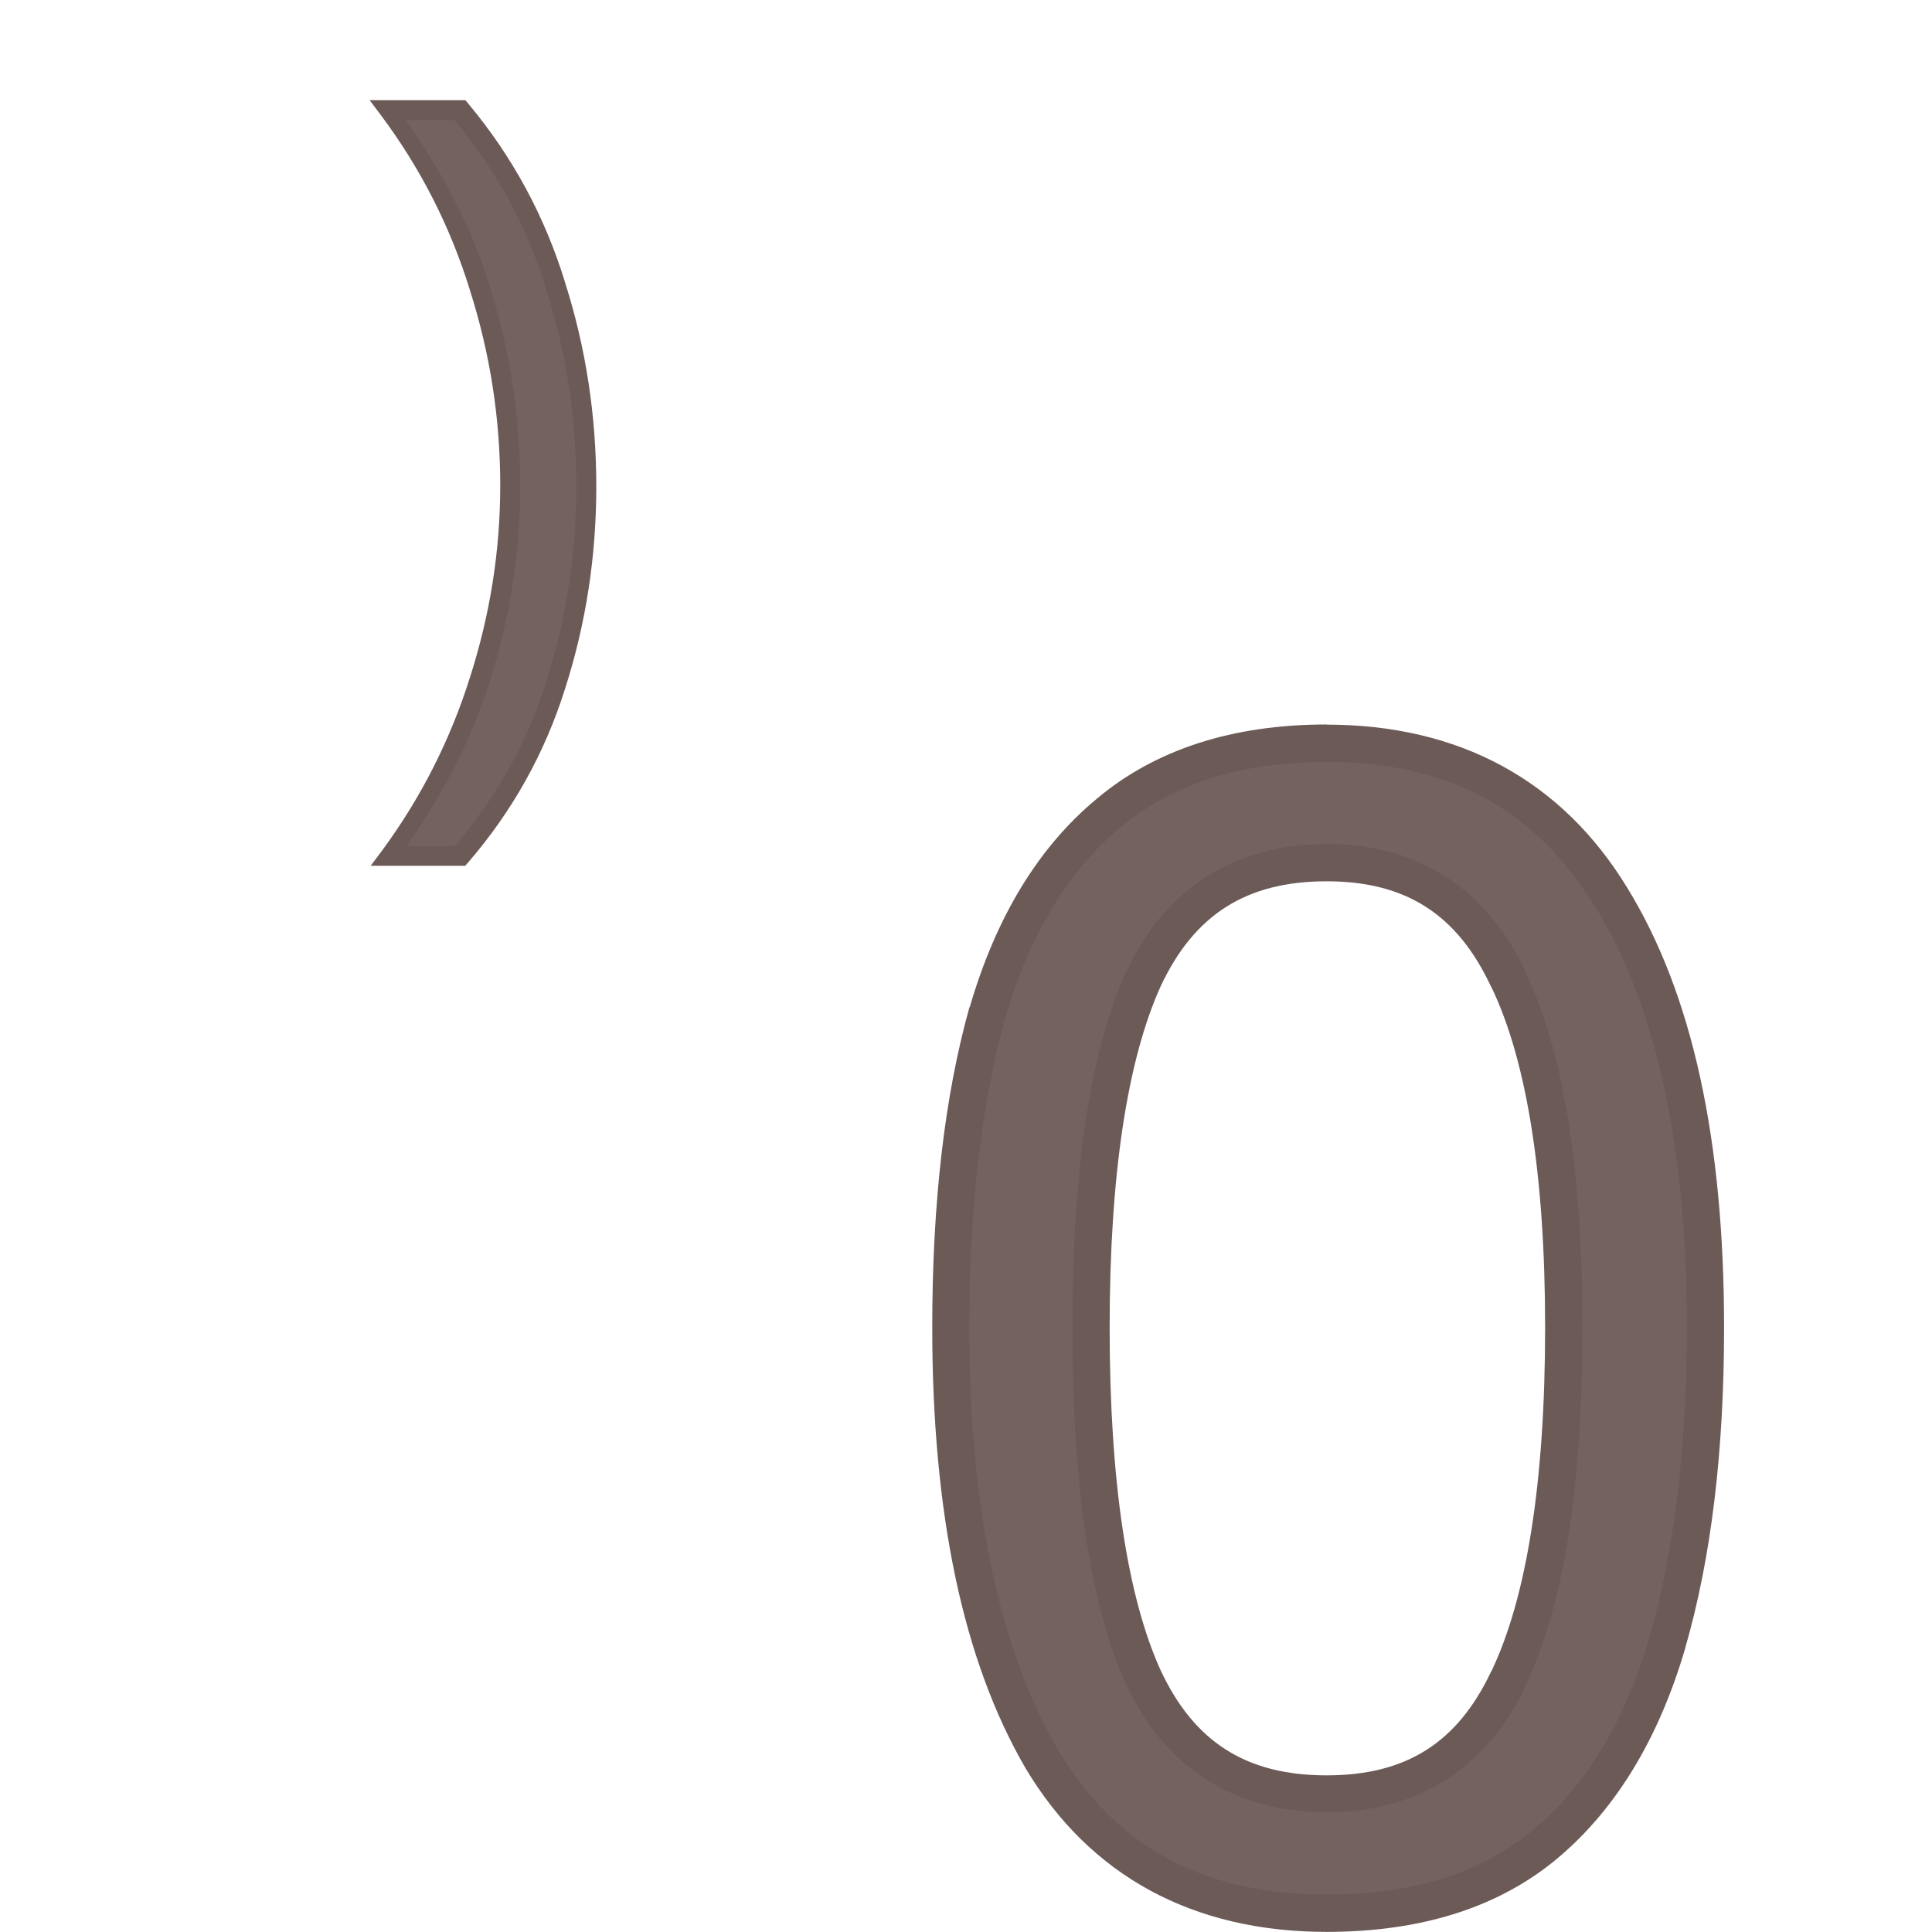
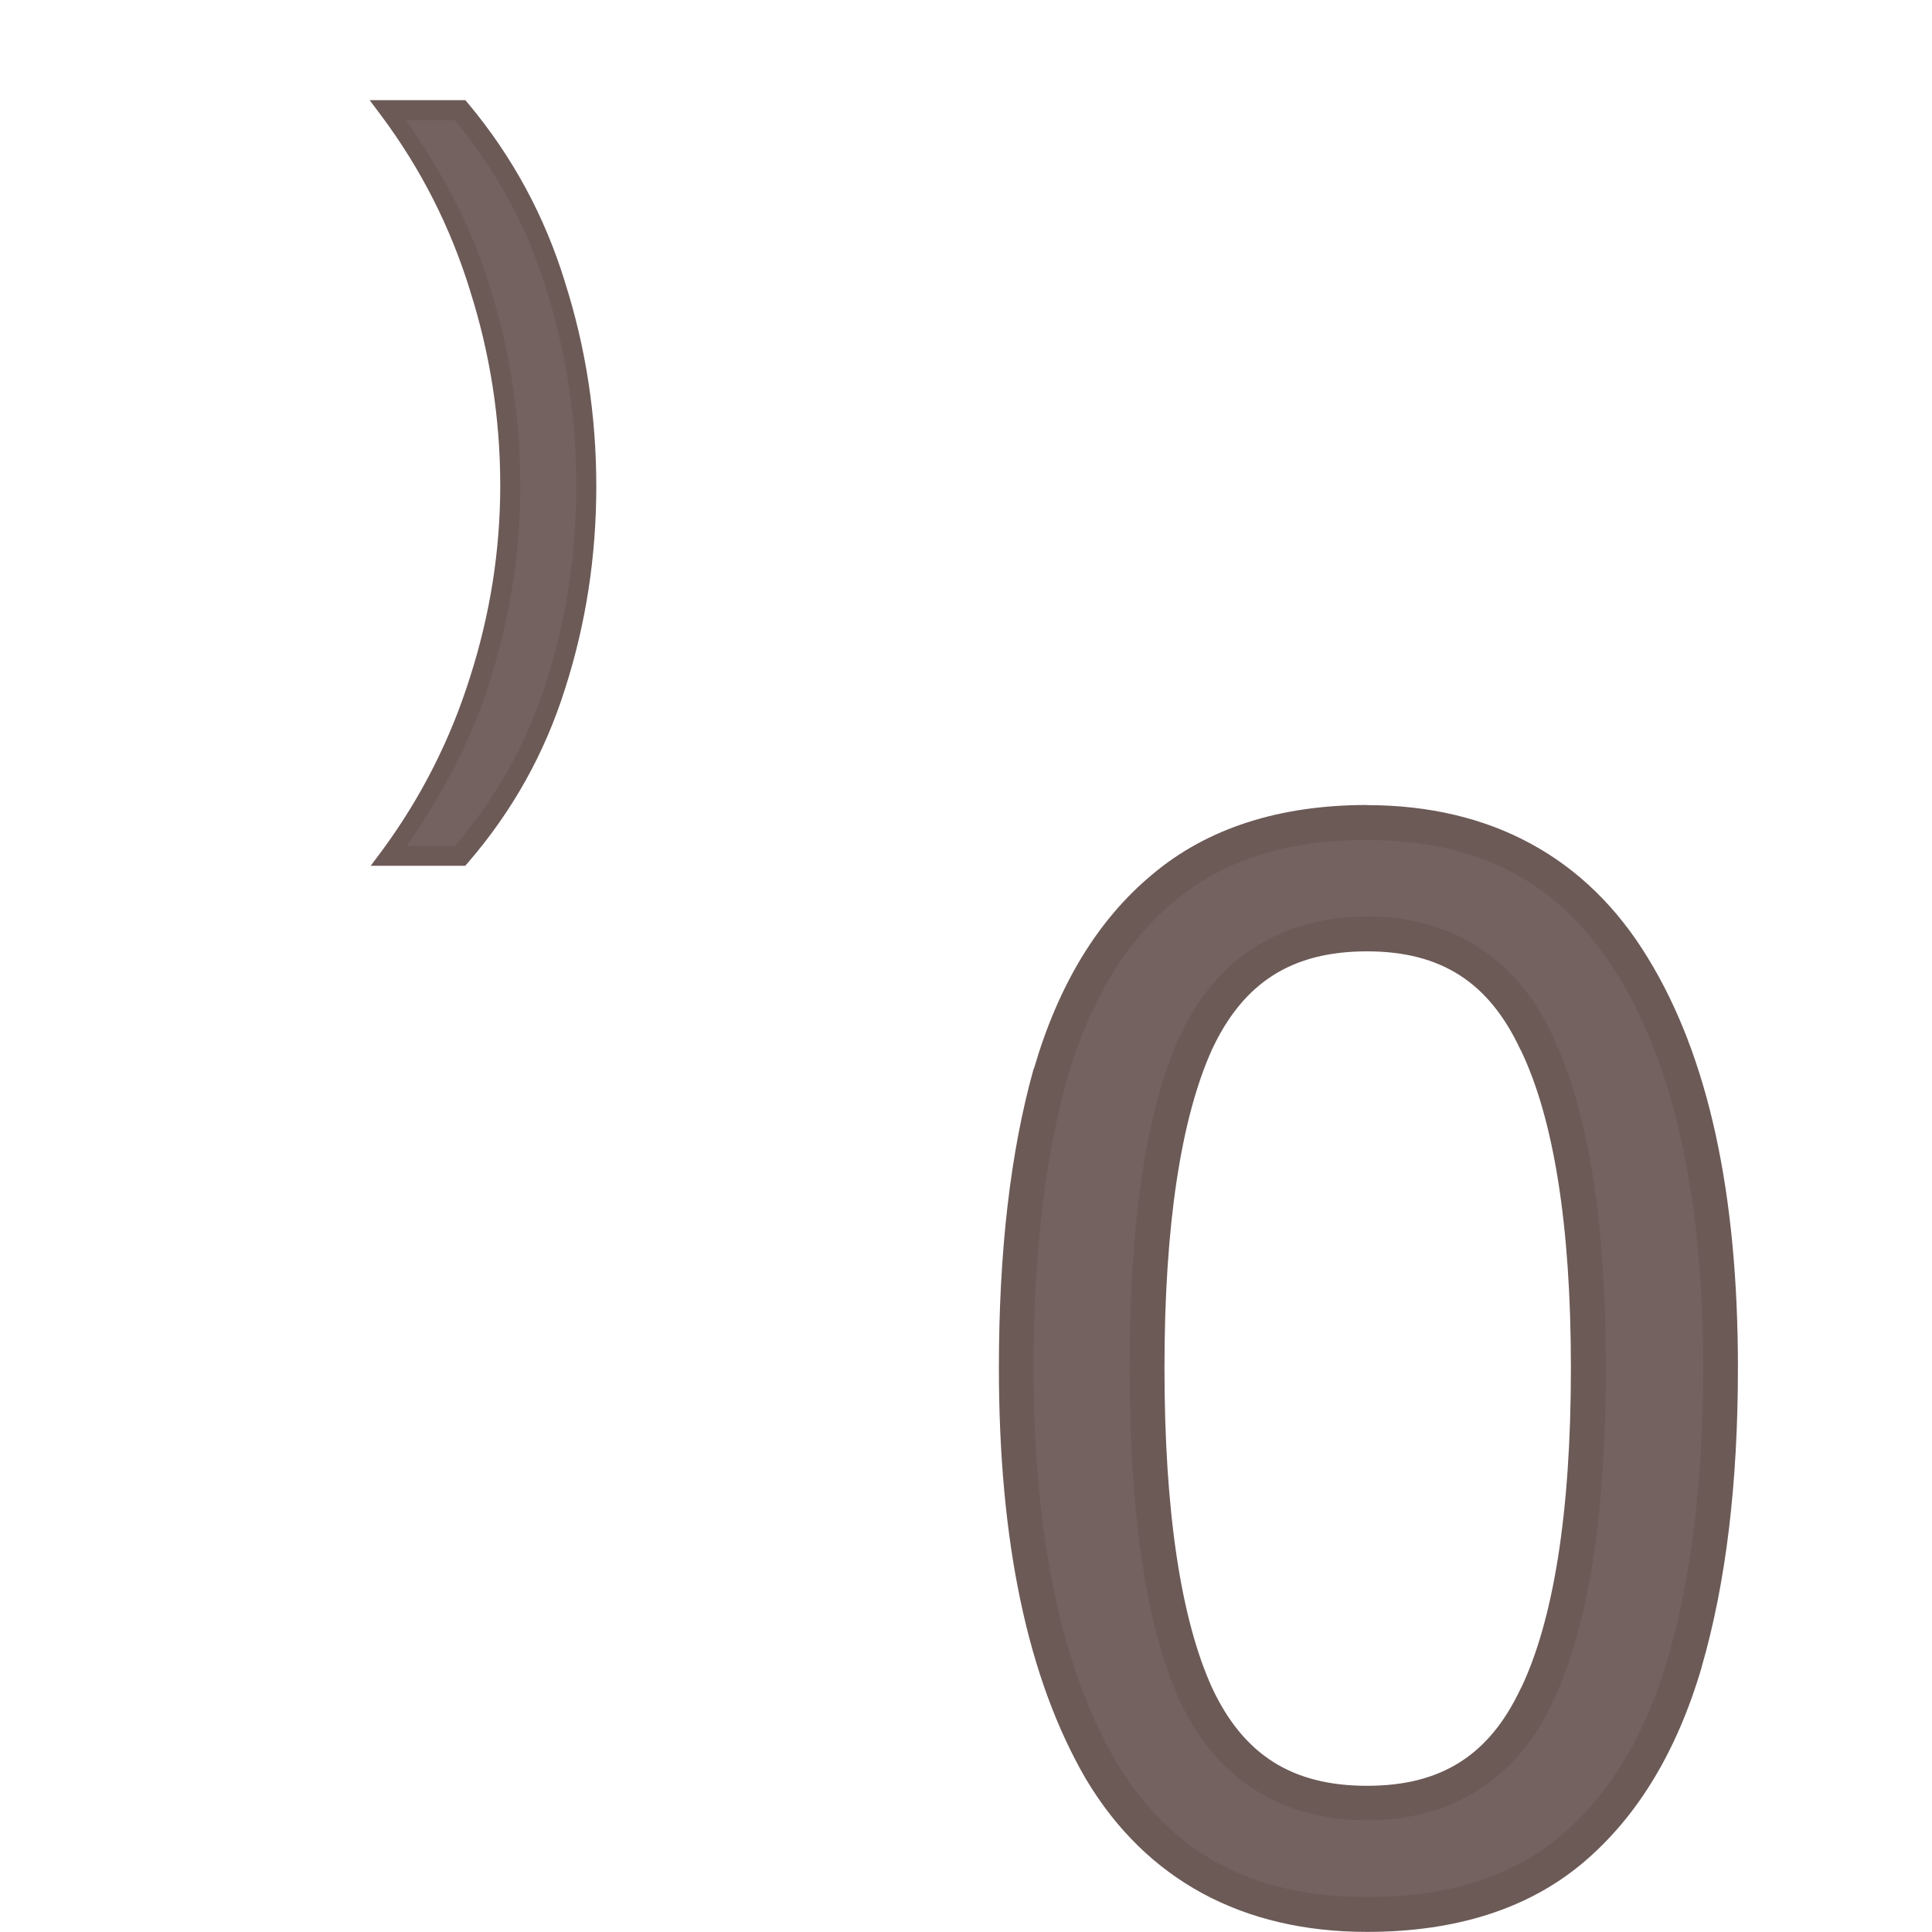
- <svg xmlns="http://www.w3.org/2000/svg" width="24mm" height="24mm" viewBox="0 0 24 24" version="1.1" id="svg3005">
-   <defs id="defs2999" />
-   <g id="layer1" transform="translate(-392.4345,-266.9464)">
-     <g id="g2296" transform="translate(241.0241,-99.55693)">
-       <rect style="fill:none;stroke:none;stroke-width:0.1" id="rect10-5-49" width="24" height="24" x="151.41" y="366.503" />
-       <g id="g3236" transform="matrix(0.625,0,0,0.625,208.8962,208.1702)">
-         <rect style="fill:none;stroke:none;stroke-width:0.1" id="rect10-5-49-9" width="24" height="24" x="-77.577" y="267.733" />
-         <g id="g3310-3" style="font-size:11.289px;line-height:1.25;font-family:'Noto Sans';-inkscape-font-specification:'Noto Sans';letter-spacing:0px;word-spacing:0px;fill:#6c5a57;fill-opacity:0.953;stroke-width:0.265" transform="matrix(2.802858,0,0,2.802858,210.644,-127.9075)">
-           <path style="color:#000000;font-style:normal;font-variant:normal;font-weight:normal;font-stretch:normal;font-size:medium;line-height:1.25;font-family:'Noto Sans';-inkscape-font-specification:'Noto Sans';font-variant-ligatures:normal;font-variant-position:normal;font-variant-caps:normal;font-variant-numeric:normal;font-variant-alternates:normal;font-variant-east-asian:normal;font-feature-settings:normal;font-variation-settings:normal;text-indent:0;text-align:start;text-decoration:none;text-decoration-line:none;text-decoration-style:solid;text-decoration-color:#000000;letter-spacing:0px;word-spacing:0px;text-transform:none;writing-mode:lr-tb;direction:ltr;text-orientation:mixed;dominant-baseline:auto;baseline-shift:baseline;text-anchor:start;white-space:normal;shape-padding:0;shape-margin:0;inline-size:0;clip-rule:nonzero;display:inline;overflow:visible;visibility:visible;isolation:auto;mix-blend-mode:normal;color-interpolation:sRGB;color-interpolation-filters:linearRGB;solid-color:#000000;solid-opacity:1;vector-effect:none;fill:#6c5a57;fill-opacity:0.953;fill-rule:nonzero;stroke:none;stroke-width:0.265;stroke-linecap:butt;stroke-linejoin:miter;stroke-miterlimit:4;stroke-dasharray:none;stroke-dashoffset:0;stroke-opacity:1;color-rendering:auto;image-rendering:auto;shape-rendering:auto;text-rendering:auto;enable-background:accumulate;stop-color:#000000;stop-opacity:1" d="m -95.874,145.432 c 0,0.865 -0.09,1.611 -0.271,2.235 -0.181,0.617 -0.467,1.091 -0.858,1.422 -0.391,0.331 -0.911,0.497 -1.558,0.497 -0.911,0 -1.584,-0.365 -2.021,-1.095 -0.429,-0.738 -0.643,-1.757 -0.643,-3.059 0,-0.873 0.087,-1.618 0.26,-2.235 0.181,-0.617 0.467,-1.087 0.858,-1.411 0.391,-0.331 0.907,-0.497 1.547,-0.497 0.903,0 1.577,0.365 2.021,1.095 0.444,0.722 0.666,1.738 0.666,3.048 z m -4.358,0 c 0,1.106 0.124,1.934 0.373,2.484 0.256,0.549 0.689,0.824 1.298,0.824 0.602,0 1.031,-0.271 1.287,-0.813 0.263,-0.549 0.395,-1.381 0.395,-2.495 0,-1.099 -0.132,-1.923 -0.395,-2.472 -0.256,-0.549 -0.685,-0.824 -1.287,-0.824 -0.61,0 -1.042,0.275 -1.298,0.824 -0.248,0.549 -0.373,1.373 -0.373,2.472 z" id="path3312-2" />
-           <path style="color:#000000;font-style:normal;font-variant:normal;font-weight:normal;font-stretch:normal;font-size:medium;line-height:1.25;font-family:'Noto Sans';-inkscape-font-specification:'Noto Sans';font-variant-ligatures:normal;font-variant-position:normal;font-variant-caps:normal;font-variant-numeric:normal;font-variant-alternates:normal;font-variant-east-asian:normal;font-feature-settings:normal;font-variation-settings:normal;text-indent:0;text-align:start;text-decoration:none;text-decoration-line:none;text-decoration-style:solid;text-decoration-color:#000000;letter-spacing:0px;word-spacing:0px;text-transform:none;writing-mode:lr-tb;direction:ltr;text-orientation:mixed;dominant-baseline:auto;baseline-shift:baseline;text-anchor:start;white-space:normal;shape-padding:0;shape-margin:0;inline-size:0;clip-rule:nonzero;display:inline;overflow:visible;visibility:visible;isolation:auto;mix-blend-mode:normal;color-interpolation:sRGB;color-interpolation-filters:linearRGB;solid-color:#000000;solid-opacity:1;vector-effect:none;fill-opacity:1;fill-rule:nonzero;stroke:none;stroke-width:0.265;stroke-linecap:butt;stroke-linejoin:miter;stroke-miterlimit:4;stroke-dasharray:none;stroke-dashoffset:0;stroke-opacity:1;color-rendering:auto;image-rendering:auto;shape-rendering:auto;text-rendering:auto;enable-background:accumulate;stop-color:#000000;stop-opacity:1" d="m -98.561,141.156 c -0.663,0 -1.214,0.175 -1.633,0.529 -0.414,0.344 -0.713,0.84 -0.898,1.475 h -0.002 c -0.177,0.633 -0.264,1.39 -0.264,2.271 0,1.317 0.216,2.36 0.662,3.127 0.457,0.765 1.189,1.16 2.135,1.16 0.67,0 1.224,-0.173 1.643,-0.527 0.415,-0.351 0.714,-0.851 0.9,-1.486 v -0.002 c 0.185,-0.64 0.275,-1.397 0.275,-2.271 0,-1.324 -0.223,-2.364 -0.686,-3.117 -0.465,-0.764 -1.194,-1.158 -2.133,-1.158 z m 0,0.266 c 0.867,0 1.483,0.335 1.906,1.031 h 0.002 c 0.425,0.692 0.646,1.684 0.646,2.979 0,0.856 -0.09,1.59 -0.266,2.199 -0.175,0.599 -0.448,1.046 -0.816,1.357 -0.364,0.308 -0.848,0.465 -1.473,0.465 -0.875,0 -1.491,-0.335 -1.906,-1.029 -0.412,-0.708 -0.627,-1.705 -0.627,-2.992 0,-0.864 0.087,-1.596 0.256,-2.197 v -0.002 c 0.175,-0.597 0.448,-1.042 0.814,-1.346 h 0.002 c 0.364,-0.308 0.844,-0.465 1.461,-0.465 z m 0,0.582 c -0.649,0 -1.145,0.315 -1.418,0.9 h -0.002 c -0.262,0.58 -0.383,1.419 -0.383,2.527 0,1.116 0.121,1.959 0.383,2.539 h 0.002 c 0.273,0.586 0.769,0.9 1.418,0.9 0.641,0 1.133,-0.31 1.406,-0.887 v -0.002 c 0.278,-0.581 0.408,-1.427 0.408,-2.551 0,-1.109 -0.13,-1.947 -0.408,-2.527 v -0.002 c -0.273,-0.584 -0.764,-0.898 -1.406,-0.898 z m 0,0.264 c 0.562,0 0.927,0.235 1.166,0.748 l 0.002,0.002 c 0.249,0.518 0.381,1.326 0.381,2.414 0,1.103 -0.133,1.92 -0.381,2.438 h -0.002 v 0.002 c -0.239,0.506 -0.604,0.736 -1.166,0.736 -0.569,0 -0.939,-0.235 -1.178,-0.746 -0.235,-0.519 -0.361,-1.333 -0.361,-2.43 0,-1.089 0.127,-1.899 0.361,-2.418 0.239,-0.511 0.609,-0.746 1.178,-0.746 z" id="path3314-0" />
+ <svg xmlns="http://www.w3.org/2000/svg" width="24mm" height="24mm" viewBox="0 0 24 24" version="1.1" id="svg9261">
+   <defs id="defs9255" />
+   <g id="layer1" transform="translate(-360.6845,-300.9643)">
+     <g id="g2979" transform="translate(209.2741,-65.53907)">
+       <g id="g2214">
+         <rect style="fill:none;stroke:none;stroke-width:0.1" id="rect10-5-49" width="24" height="24" x="151.41" y="366.503" />
+         <g id="g3236" transform="matrix(0.5833333,0,0,0.5833333,206.6638,220.3258)">
+           <rect style="fill:none;stroke:none;stroke-width:0.1" id="rect10-5-49-9" width="24" height="24" x="-77.577" y="267.733" />
+           <g id="g3310-3" style="font-size:11.289px;line-height:1.25;font-family:'Noto Sans';-inkscape-font-specification:'Noto Sans';letter-spacing:0px;word-spacing:0px;fill:#6c5a57;fill-opacity:0.953;stroke-width:0.265" transform="matrix(2.802858,0,0,2.802858,210.644,-127.9075)">
+             <path style="color:#000000;font-style:normal;font-variant:normal;font-weight:normal;font-stretch:normal;font-size:medium;line-height:1.25;font-family:'Noto Sans';-inkscape-font-specification:'Noto Sans';font-variant-ligatures:normal;font-variant-position:normal;font-variant-caps:normal;font-variant-numeric:normal;font-variant-alternates:normal;font-variant-east-asian:normal;font-feature-settings:normal;font-variation-settings:normal;text-indent:0;text-align:start;text-decoration:none;text-decoration-line:none;text-decoration-style:solid;text-decoration-color:#000000;letter-spacing:0px;word-spacing:0px;text-transform:none;writing-mode:lr-tb;direction:ltr;text-orientation:mixed;dominant-baseline:auto;baseline-shift:baseline;text-anchor:start;white-space:normal;shape-padding:0;shape-margin:0;inline-size:0;clip-rule:nonzero;display:inline;overflow:visible;visibility:visible;isolation:auto;mix-blend-mode:normal;color-interpolation:sRGB;color-interpolation-filters:linearRGB;solid-color:#000000;solid-opacity:1;vector-effect:none;fill:#6c5a57;fill-opacity:0.953;fill-rule:nonzero;stroke:none;stroke-width:0.265;stroke-linecap:butt;stroke-linejoin:miter;stroke-miterlimit:4;stroke-dasharray:none;stroke-dashoffset:0;stroke-opacity:1;color-rendering:auto;image-rendering:auto;shape-rendering:auto;text-rendering:auto;enable-background:accumulate;stop-color:#000000;stop-opacity:1" d="m -95.874,145.432 c 0,0.865 -0.09,1.611 -0.271,2.235 -0.181,0.617 -0.467,1.091 -0.858,1.422 -0.391,0.331 -0.911,0.497 -1.558,0.497 -0.911,0 -1.584,-0.365 -2.021,-1.095 -0.429,-0.738 -0.643,-1.757 -0.643,-3.059 0,-0.873 0.087,-1.618 0.26,-2.235 0.181,-0.617 0.467,-1.087 0.858,-1.411 0.391,-0.331 0.907,-0.497 1.547,-0.497 0.903,0 1.577,0.365 2.021,1.095 0.444,0.722 0.666,1.738 0.666,3.048 z m -4.358,0 c 0,1.106 0.124,1.934 0.373,2.484 0.256,0.549 0.689,0.824 1.298,0.824 0.602,0 1.031,-0.271 1.287,-0.813 0.263,-0.549 0.395,-1.381 0.395,-2.495 0,-1.099 -0.132,-1.923 -0.395,-2.472 -0.256,-0.549 -0.685,-0.824 -1.287,-0.824 -0.61,0 -1.042,0.275 -1.298,0.824 -0.248,0.549 -0.373,1.373 -0.373,2.472 z" id="path3312-2" />
+             <path style="color:#000000;font-style:normal;font-variant:normal;font-weight:normal;font-stretch:normal;font-size:medium;line-height:1.25;font-family:'Noto Sans';-inkscape-font-specification:'Noto Sans';font-variant-ligatures:normal;font-variant-position:normal;font-variant-caps:normal;font-variant-numeric:normal;font-variant-alternates:normal;font-variant-east-asian:normal;font-feature-settings:normal;font-variation-settings:normal;text-indent:0;text-align:start;text-decoration:none;text-decoration-line:none;text-decoration-style:solid;text-decoration-color:#000000;letter-spacing:0px;word-spacing:0px;text-transform:none;writing-mode:lr-tb;direction:ltr;text-orientation:mixed;dominant-baseline:auto;baseline-shift:baseline;text-anchor:start;white-space:normal;shape-padding:0;shape-margin:0;inline-size:0;clip-rule:nonzero;display:inline;overflow:visible;visibility:visible;isolation:auto;mix-blend-mode:normal;color-interpolation:sRGB;color-interpolation-filters:linearRGB;solid-color:#000000;solid-opacity:1;vector-effect:none;fill-opacity:1;fill-rule:nonzero;stroke:none;stroke-width:0.265;stroke-linecap:butt;stroke-linejoin:miter;stroke-miterlimit:4;stroke-dasharray:none;stroke-dashoffset:0;stroke-opacity:1;color-rendering:auto;image-rendering:auto;shape-rendering:auto;text-rendering:auto;enable-background:accumulate;stop-color:#000000;stop-opacity:1" d="m -98.561,141.156 c -0.663,0 -1.214,0.175 -1.633,0.529 -0.414,0.344 -0.713,0.84 -0.898,1.475 h -0.002 c -0.177,0.633 -0.264,1.39 -0.264,2.271 0,1.317 0.216,2.36 0.662,3.127 0.457,0.765 1.189,1.16 2.135,1.16 0.67,0 1.224,-0.173 1.643,-0.527 0.415,-0.351 0.714,-0.851 0.9,-1.486 v -0.002 c 0.185,-0.64 0.275,-1.397 0.275,-2.271 0,-1.324 -0.223,-2.364 -0.686,-3.117 -0.465,-0.764 -1.194,-1.158 -2.133,-1.158 z m 0,0.266 c 0.867,0 1.483,0.335 1.906,1.031 h 0.002 c 0.425,0.692 0.646,1.684 0.646,2.979 0,0.856 -0.09,1.59 -0.266,2.199 -0.175,0.599 -0.448,1.046 -0.816,1.357 -0.364,0.308 -0.848,0.465 -1.473,0.465 -0.875,0 -1.491,-0.335 -1.906,-1.029 -0.412,-0.708 -0.627,-1.705 -0.627,-2.992 0,-0.864 0.087,-1.596 0.256,-2.197 v -0.002 c 0.175,-0.597 0.448,-1.042 0.814,-1.346 h 0.002 c 0.364,-0.308 0.844,-0.465 1.461,-0.465 z m 0,0.582 c -0.649,0 -1.145,0.315 -1.418,0.9 h -0.002 c -0.262,0.58 -0.383,1.419 -0.383,2.527 0,1.116 0.121,1.959 0.383,2.539 h 0.002 c 0.273,0.586 0.769,0.9 1.418,0.9 0.641,0 1.133,-0.31 1.406,-0.887 v -0.002 c 0.278,-0.581 0.408,-1.427 0.408,-2.551 0,-1.109 -0.13,-1.947 -0.408,-2.527 v -0.002 c -0.273,-0.584 -0.764,-0.898 -1.406,-0.898 z m 0,0.264 c 0.562,0 0.927,0.235 1.166,0.748 l 0.002,0.002 c 0.249,0.518 0.381,1.326 0.381,2.414 0,1.103 -0.133,1.92 -0.381,2.438 h -0.002 v 0.002 c -0.239,0.506 -0.604,0.736 -1.166,0.736 -0.569,0 -0.939,-0.235 -1.178,-0.746 -0.235,-0.519 -0.361,-1.333 -0.361,-2.43 0,-1.089 0.127,-1.899 0.361,-2.418 0.239,-0.511 0.609,-0.746 1.178,-0.746 z" id="path3314-0" />
+           </g>
        </g>
-       </g>
-       <g id="g3596" transform="matrix(0.5,0,0,0.5,190.199,192.3318)">
-         <rect style="fill:none;stroke:none;stroke-width:0.1" id="rect10-5-49-5" width="24" height="24" x="-77.577" y="348.343" />
-         <g id="g3370-0" style="font-size:11.289px;line-height:1.25;font-family:'Noto Sans';-inkscape-font-specification:'Noto Sans';letter-spacing:0px;word-spacing:0px;fill:#6c5a57;fill-opacity:0.953;stroke-width:0.265" transform="matrix(1.882,0,0,1.882,119.2007,121.239)">
-           <path style="color:#000000;font-style:normal;font-variant:normal;font-weight:normal;font-stretch:normal;font-size:medium;line-height:1.25;font-family:'Noto Sans';-inkscape-font-specification:'Noto Sans';font-variant-ligatures:normal;font-variant-position:normal;font-variant-caps:normal;font-variant-numeric:normal;font-variant-alternates:normal;font-variant-east-asian:normal;font-feature-settings:normal;font-variation-settings:normal;text-indent:0;text-align:start;text-decoration:none;text-decoration-line:none;text-decoration-style:solid;text-decoration-color:#000000;letter-spacing:0px;word-spacing:0px;text-transform:none;writing-mode:lr-tb;direction:ltr;text-orientation:mixed;dominant-baseline:auto;baseline-shift:baseline;text-anchor:start;white-space:normal;shape-padding:0;shape-margin:0;inline-size:0;clip-rule:nonzero;display:inline;overflow:visible;visibility:visible;isolation:auto;mix-blend-mode:normal;color-interpolation:sRGB;color-interpolation-filters:linearRGB;solid-color:#000000;solid-opacity:1;vector-effect:none;fill:#6c5a57;fill-opacity:0.953;fill-rule:nonzero;stroke:none;stroke-width:0.265;stroke-linecap:butt;stroke-linejoin:miter;stroke-miterlimit:4;stroke-dasharray:none;stroke-dashoffset:0;stroke-opacity:1;color-rendering:auto;image-rendering:auto;shape-rendering:auto;text-rendering:auto;enable-background:accumulate;stop-color:#000000;stop-opacity:1" d="m -96.817,127.093 c 0,0.911 -0.135,1.787 -0.406,2.63 -0.263,0.835 -0.681,1.584 -1.253,2.246 h -0.926 c 0.519,-0.707 0.911,-1.479 1.174,-2.314 0.271,-0.843 0.406,-1.701 0.406,-2.574 0,-0.896 -0.135,-1.769 -0.406,-2.619 -0.263,-0.85 -0.659,-1.629 -1.185,-2.337 h 0.937 c 0.572,0.685 0.99,1.456 1.253,2.314 0.271,0.85 0.406,1.735 0.406,2.653 z" id="path3372-48" />
-           <path style="color:#000000;font-style:normal;font-variant:normal;font-weight:normal;font-stretch:normal;font-size:medium;line-height:1.25;font-family:'Noto Sans';-inkscape-font-specification:'Noto Sans';font-variant-ligatures:normal;font-variant-position:normal;font-variant-caps:normal;font-variant-numeric:normal;font-variant-alternates:normal;font-variant-east-asian:normal;font-feature-settings:normal;font-variation-settings:normal;text-indent:0;text-align:start;text-decoration:none;text-decoration-line:none;text-decoration-style:solid;text-decoration-color:#000000;letter-spacing:0px;word-spacing:0px;text-transform:none;writing-mode:lr-tb;direction:ltr;text-orientation:mixed;dominant-baseline:auto;baseline-shift:baseline;text-anchor:start;white-space:normal;shape-padding:0;shape-margin:0;inline-size:0;clip-rule:nonzero;display:inline;overflow:visible;visibility:visible;isolation:auto;mix-blend-mode:normal;color-interpolation:sRGB;color-interpolation-filters:linearRGB;solid-color:#000000;solid-opacity:1;vector-effect:none;fill-opacity:1;fill-rule:nonzero;stroke:none;stroke-width:0.265;stroke-linecap:butt;stroke-linejoin:miter;stroke-miterlimit:4;stroke-dasharray:none;stroke-dashoffset:0;stroke-opacity:1;color-rendering:auto;image-rendering:auto;shape-rendering:auto;text-rendering:auto;enable-background:accumulate;stop-color:#000000;stop-opacity:1" d="m -99.678,121.994 0.158,0.211 c 0.518,0.696 0.907,1.46 1.166,2.297 v 0.002 c 0.267,0.838 0.4,1.696 0.4,2.578 0,0.859 -0.134,1.703 -0.4,2.533 -0.259,0.822 -0.643,1.581 -1.154,2.277 l -0.156,0.209 h 1.248 l 0.039,-0.045 c 0.583,-0.675 1.011,-1.441 1.279,-2.293 0.275,-0.856 0.412,-1.746 0.412,-2.67 0,-0.931 -0.137,-1.828 -0.412,-2.691 v -0.002 c -0.268,-0.874 -0.695,-1.662 -1.277,-2.359 l -0.039,-0.047 z m 0.479,0.264 h 0.646 c 0.543,0.661 0.95,1.396 1.203,2.221 v 0.002 c 0.267,0.837 0.4,1.708 0.4,2.613 0,0.898 -0.134,1.76 -0.4,2.59 -0.253,0.802 -0.658,1.515 -1.201,2.154 H -99.188 c 0.459,-0.665 0.842,-1.368 1.086,-2.141 v -0.002 c 0.275,-0.855 0.412,-1.727 0.412,-2.613 0,-0.909 -0.137,-1.795 -0.412,-2.658 -0.244,-0.788 -0.631,-1.499 -1.098,-2.166 z" id="path3374-7" />
+         <g id="g3596" transform="matrix(0.5,0,0,0.5,190.199,192.3318)">
+           <rect style="fill:none;stroke:none;stroke-width:0.1" id="rect10-5-49-5" width="24" height="24" x="-77.577" y="348.343" />
+           <g id="g3370-0" style="font-size:11.289px;line-height:1.25;font-family:'Noto Sans';-inkscape-font-specification:'Noto Sans';letter-spacing:0px;word-spacing:0px;fill:#6c5a57;fill-opacity:0.953;stroke-width:0.265" transform="matrix(1.882,0,0,1.882,119.2007,121.239)">
+             <path style="color:#000000;font-style:normal;font-variant:normal;font-weight:normal;font-stretch:normal;font-size:medium;line-height:1.25;font-family:'Noto Sans';-inkscape-font-specification:'Noto Sans';font-variant-ligatures:normal;font-variant-position:normal;font-variant-caps:normal;font-variant-numeric:normal;font-variant-alternates:normal;font-variant-east-asian:normal;font-feature-settings:normal;font-variation-settings:normal;text-indent:0;text-align:start;text-decoration:none;text-decoration-line:none;text-decoration-style:solid;text-decoration-color:#000000;letter-spacing:0px;word-spacing:0px;text-transform:none;writing-mode:lr-tb;direction:ltr;text-orientation:mixed;dominant-baseline:auto;baseline-shift:baseline;text-anchor:start;white-space:normal;shape-padding:0;shape-margin:0;inline-size:0;clip-rule:nonzero;display:inline;overflow:visible;visibility:visible;isolation:auto;mix-blend-mode:normal;color-interpolation:sRGB;color-interpolation-filters:linearRGB;solid-color:#000000;solid-opacity:1;vector-effect:none;fill:#6c5a57;fill-opacity:0.953;fill-rule:nonzero;stroke:none;stroke-width:0.265;stroke-linecap:butt;stroke-linejoin:miter;stroke-miterlimit:4;stroke-dasharray:none;stroke-dashoffset:0;stroke-opacity:1;color-rendering:auto;image-rendering:auto;shape-rendering:auto;text-rendering:auto;enable-background:accumulate;stop-color:#000000;stop-opacity:1" d="m -96.817,127.093 c 0,0.911 -0.135,1.787 -0.406,2.63 -0.263,0.835 -0.681,1.584 -1.253,2.246 h -0.926 c 0.519,-0.707 0.911,-1.479 1.174,-2.314 0.271,-0.843 0.406,-1.701 0.406,-2.574 0,-0.896 -0.135,-1.769 -0.406,-2.619 -0.263,-0.85 -0.659,-1.629 -1.185,-2.337 h 0.937 c 0.572,0.685 0.99,1.456 1.253,2.314 0.271,0.85 0.406,1.735 0.406,2.653 z" id="path3372-48" />
+             <path style="color:#000000;font-style:normal;font-variant:normal;font-weight:normal;font-stretch:normal;font-size:medium;line-height:1.25;font-family:'Noto Sans';-inkscape-font-specification:'Noto Sans';font-variant-ligatures:normal;font-variant-position:normal;font-variant-caps:normal;font-variant-numeric:normal;font-variant-alternates:normal;font-variant-east-asian:normal;font-feature-settings:normal;font-variation-settings:normal;text-indent:0;text-align:start;text-decoration:none;text-decoration-line:none;text-decoration-style:solid;text-decoration-color:#000000;letter-spacing:0px;word-spacing:0px;text-transform:none;writing-mode:lr-tb;direction:ltr;text-orientation:mixed;dominant-baseline:auto;baseline-shift:baseline;text-anchor:start;white-space:normal;shape-padding:0;shape-margin:0;inline-size:0;clip-rule:nonzero;display:inline;overflow:visible;visibility:visible;isolation:auto;mix-blend-mode:normal;color-interpolation:sRGB;color-interpolation-filters:linearRGB;solid-color:#000000;solid-opacity:1;vector-effect:none;fill-opacity:1;fill-rule:nonzero;stroke:none;stroke-width:0.265;stroke-linecap:butt;stroke-linejoin:miter;stroke-miterlimit:4;stroke-dasharray:none;stroke-dashoffset:0;stroke-opacity:1;color-rendering:auto;image-rendering:auto;shape-rendering:auto;text-rendering:auto;enable-background:accumulate;stop-color:#000000;stop-opacity:1" d="m -99.678,121.994 0.158,0.211 c 0.518,0.696 0.907,1.46 1.166,2.297 v 0.002 c 0.267,0.838 0.4,1.696 0.4,2.578 0,0.859 -0.134,1.703 -0.4,2.533 -0.259,0.822 -0.643,1.581 -1.154,2.277 l -0.156,0.209 h 1.248 l 0.039,-0.045 c 0.583,-0.675 1.011,-1.441 1.279,-2.293 0.275,-0.856 0.412,-1.746 0.412,-2.67 0,-0.931 -0.137,-1.828 -0.412,-2.691 v -0.002 c -0.268,-0.874 -0.695,-1.662 -1.277,-2.359 l -0.039,-0.047 z m 0.479,0.264 h 0.646 c 0.543,0.661 0.95,1.396 1.203,2.221 v 0.002 c 0.267,0.837 0.4,1.708 0.4,2.613 0,0.898 -0.134,1.76 -0.4,2.59 -0.253,0.802 -0.658,1.515 -1.201,2.154 H -99.188 c 0.459,-0.665 0.842,-1.368 1.086,-2.141 v -0.002 c 0.275,-0.855 0.412,-1.727 0.412,-2.613 0,-0.909 -0.137,-1.795 -0.412,-2.658 -0.244,-0.788 -0.631,-1.499 -1.098,-2.166 z" id="path3374-7" />
+           </g>
        </g>
      </g>
    </g>
  </g>
</svg>
